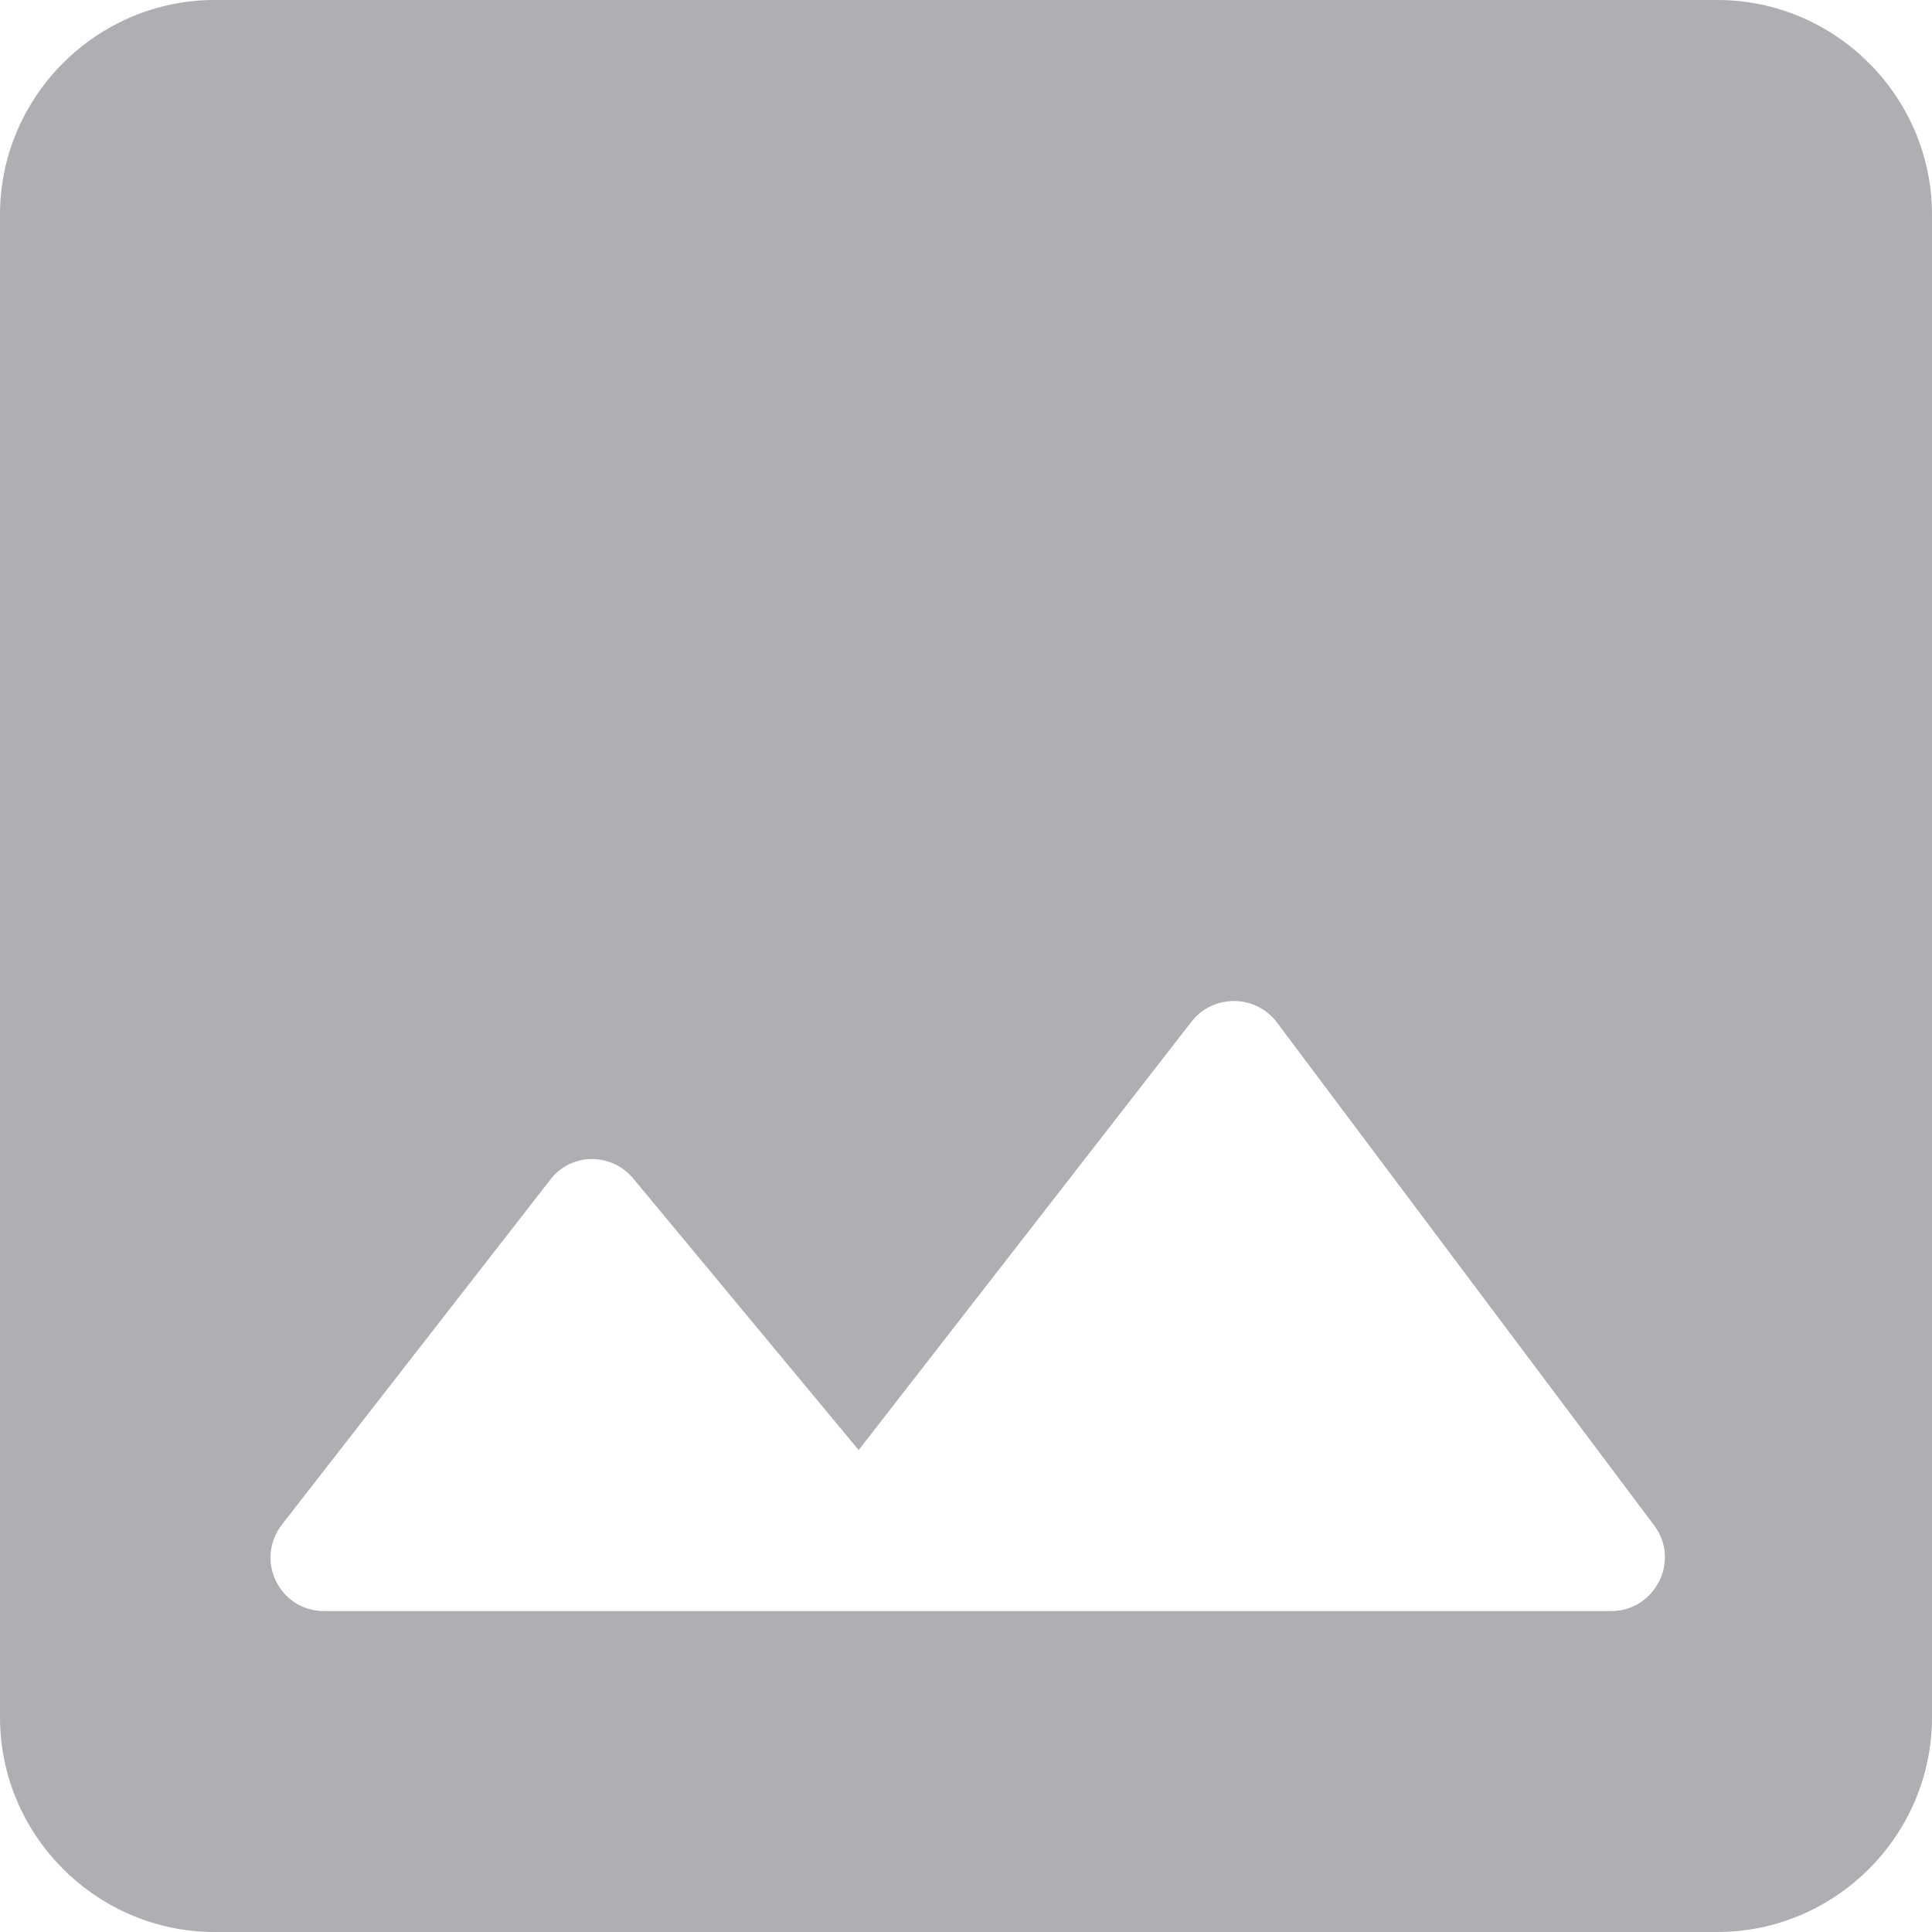
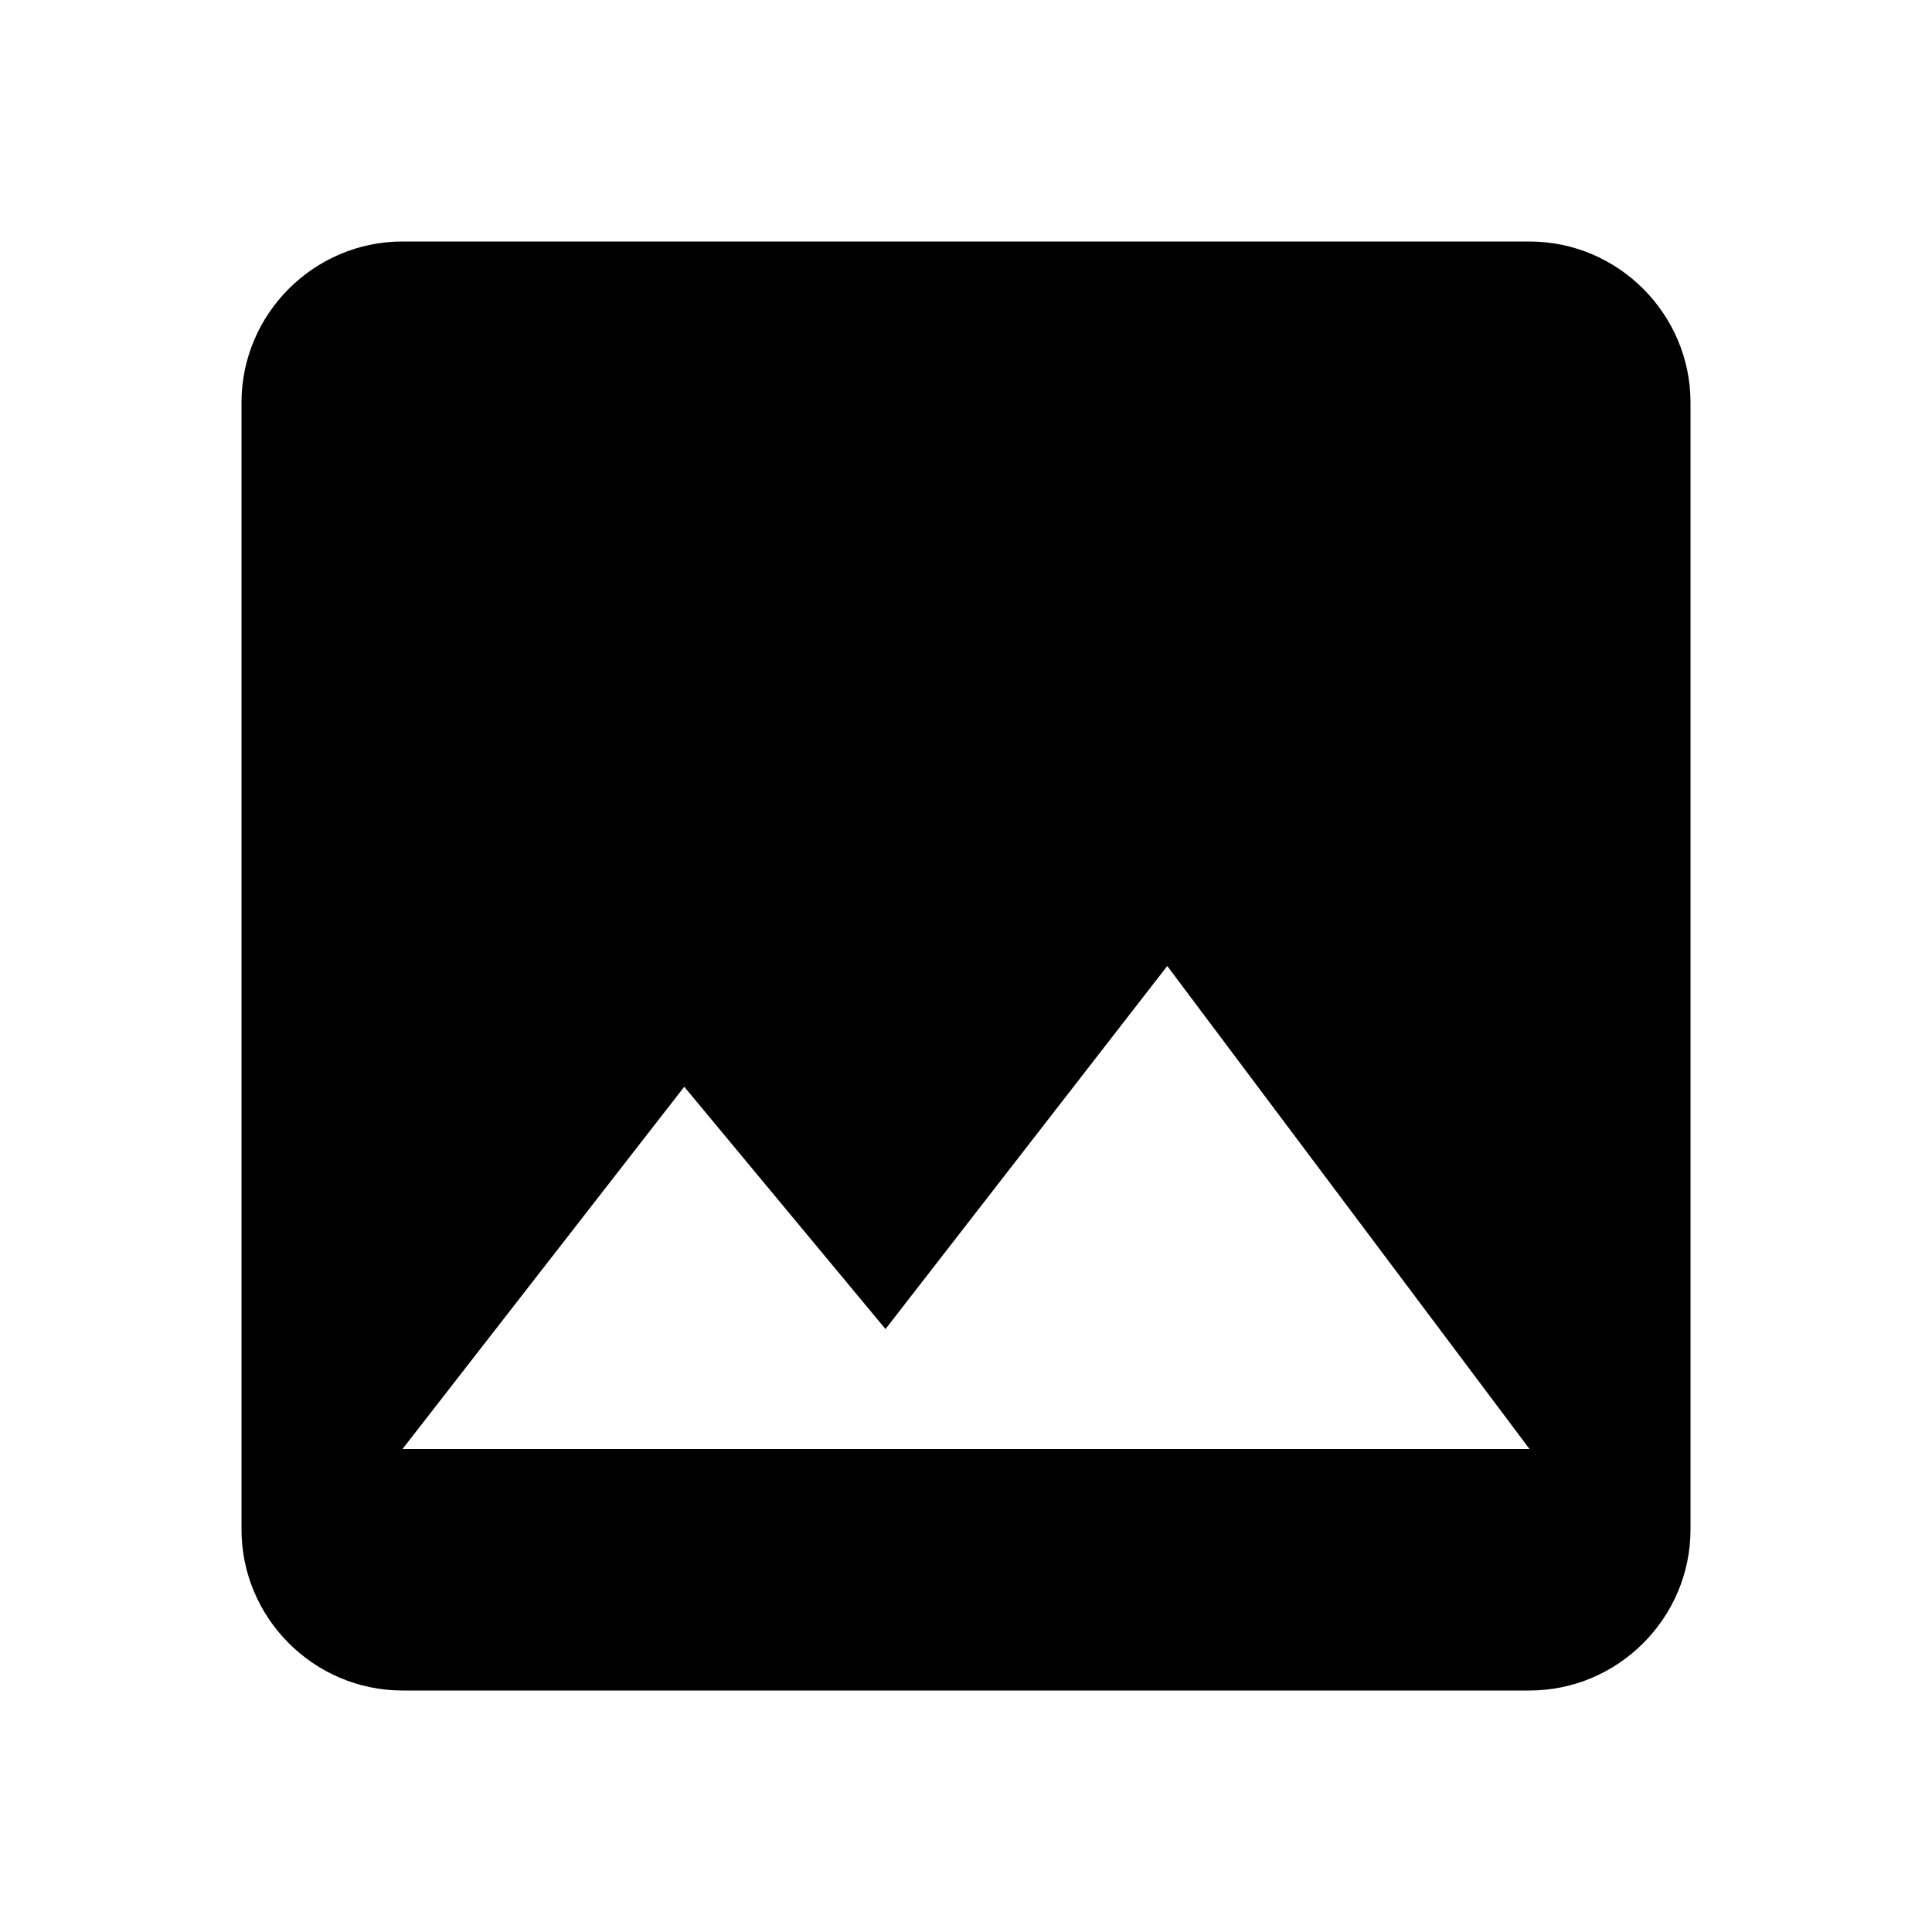
- <svg xmlns="http://www.w3.org/2000/svg" width="18px" height="18px" viewBox="0 0 18 18" version="1.1">
-   <g id="Onboarding-+-Operacoes" stroke="none" stroke-width="1" fill="none" fill-rule="evenodd">
-     <g id="Cadastro-Founder-4-Perfil-Startup-COMPLETO-(desk)" transform="translate(-674, -375)">
-       <g id="round-photo-24px-(1)" transform="translate(671, 372)">
-         <g id="Bounding_Boxes">
-           <polygon id="Shape" points="0 0 24 0 24 24 0 24" />
-         </g>
-         <g id="Rounded" transform="translate(3, 3)" fill="#B1AEB3" fill-rule="nonzero">
-           <path d="M18,16 L18,2 C18,0.9 17.1,0 16,0 L2,0 C0.9,0 0,0.9 0,2 L0,16 C0,17.1 0.9,18 2,18 L16,18 C17.1,18 18,17.1 18,16 Z M5.9,10.98 L8,13.51 L11.1,9.52 C11.3,9.26 11.7,9.26 11.9,9.53 L15.41,14.21 C15.66,14.54 15.42,15.01 15.01,15.01 L3.02,15.01 C2.6,15.01 2.37,14.53 2.63,14.2 L5.12,11 C5.31,10.74 5.69,10.73 5.9,10.98 Z" id="Shape" />
-         </g>
-       </g>
-     </g>
-   </g>
+ <svg xmlns="http://www.w3.org/2000/svg" width="24" height="24" viewBox="0 0 24 24">
+   <path d="M0 0h24v24H0z" fill="none" />
+   <path d="M21 19V5c0-1.1-.9-2-2-2H5c-1.1 0-2 .9-2 2v14c0 1.1.9 2 2 2h14c1.1 0 2-.9 2-2zM8.5 13.5l2.5 3.01L14.5 12l4.5 6H5l3.5-4.5z" />
</svg>
